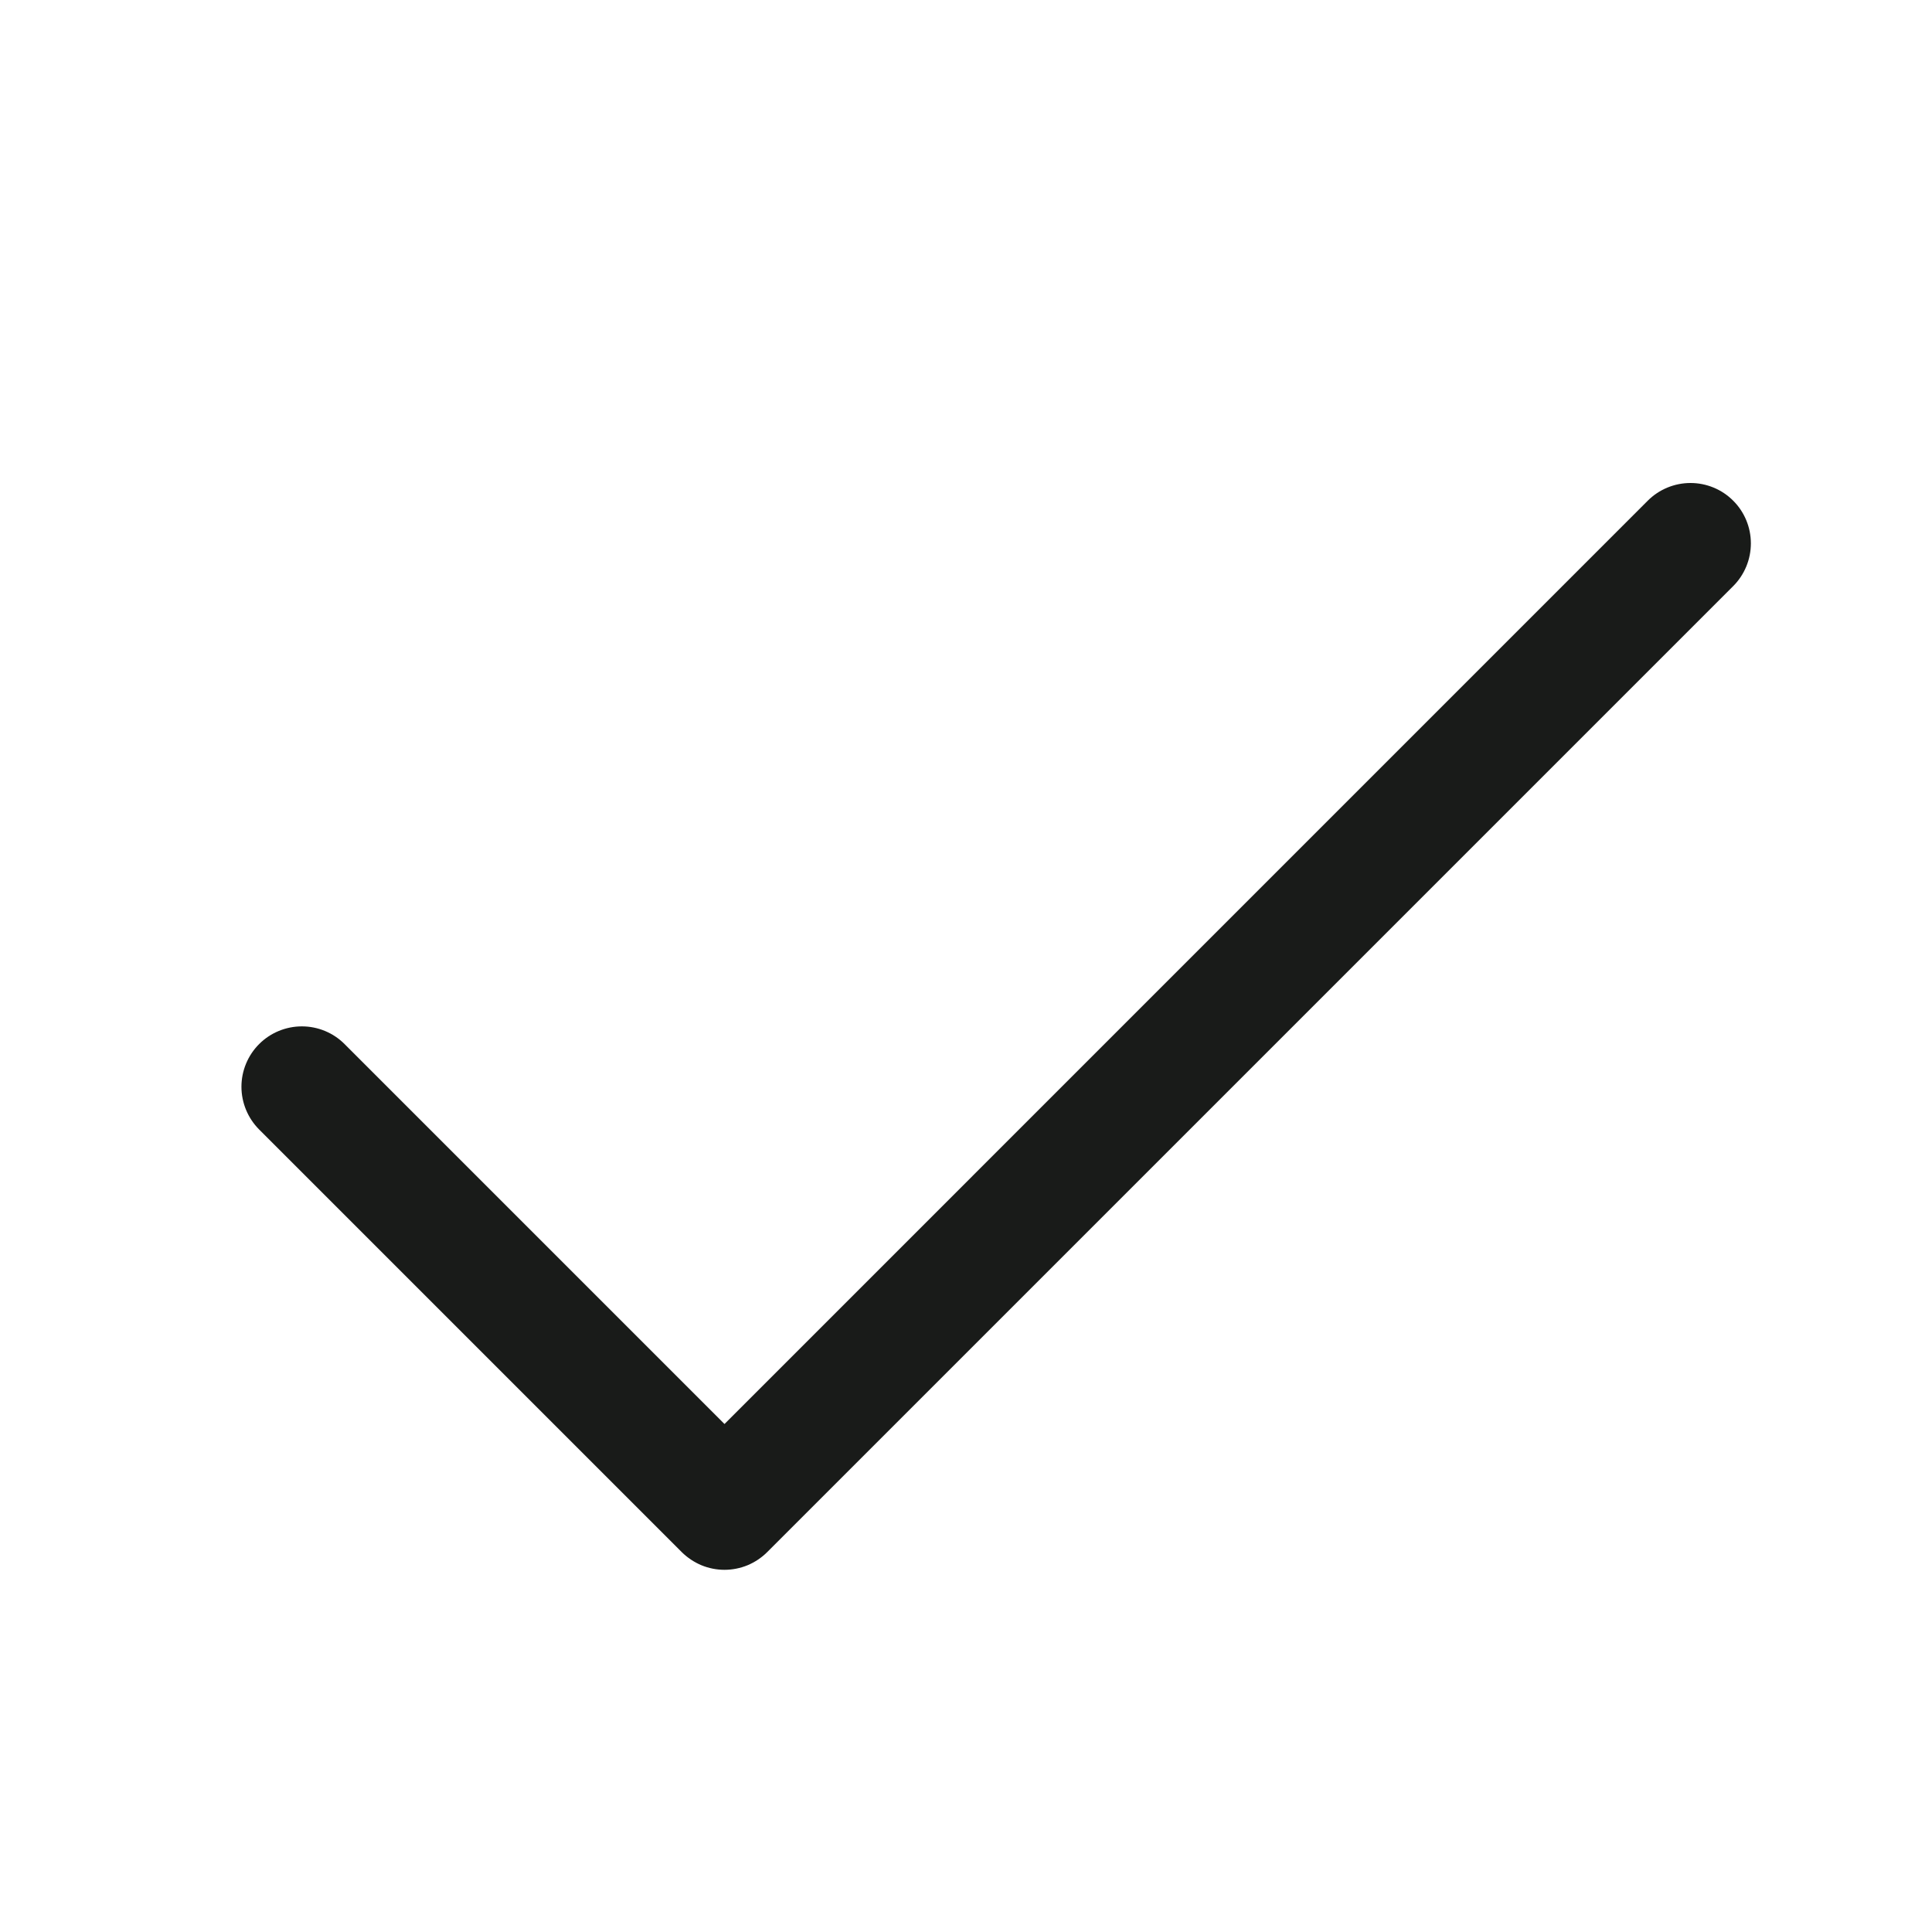
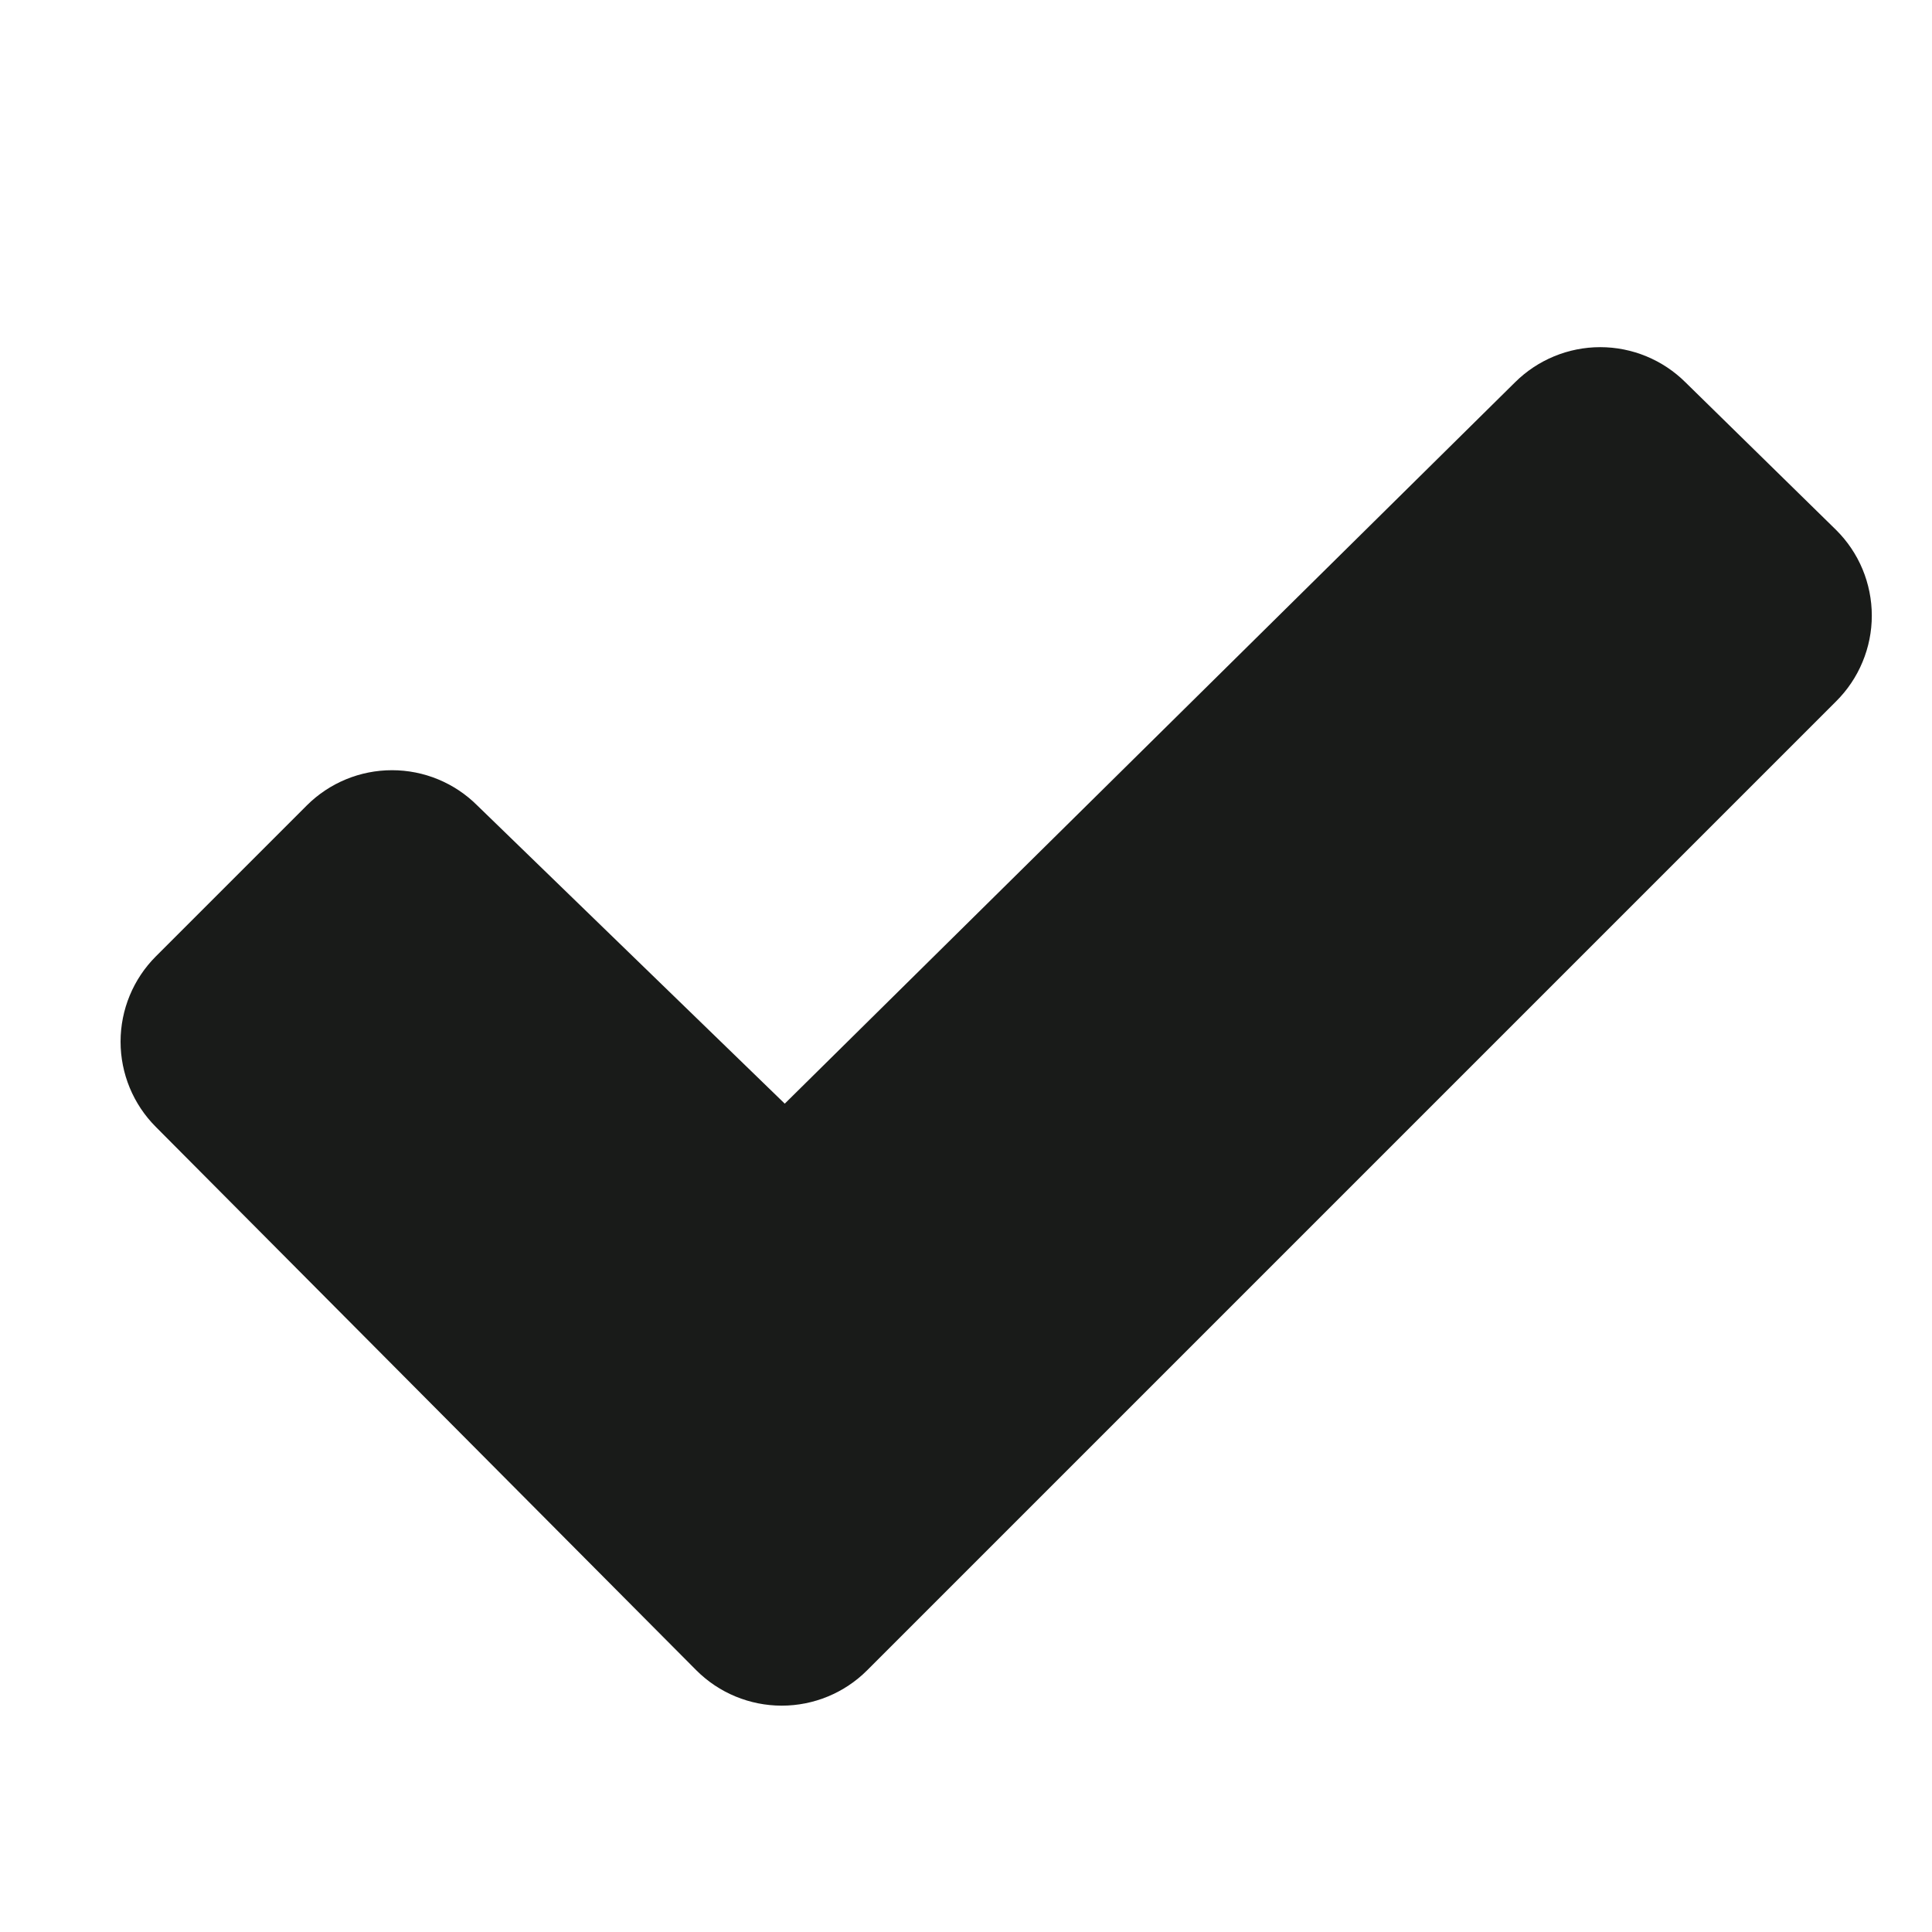
<svg xmlns="http://www.w3.org/2000/svg" width="32" height="32" viewBox="0 0 32 32" fill="none">
-   <path d="M28.707 9.708L12.707 25.708C12.615 25.8 12.504 25.874 12.383 25.925C12.261 25.975 12.131 26.001 12 26.001C11.868 26.001 11.738 25.975 11.617 25.925C11.496 25.874 11.385 25.8 11.292 25.708L4.292 18.708C4.105 18.52 3.999 18.265 3.999 18C3.999 17.735 4.105 17.48 4.292 17.293C4.48 17.105 4.735 17 5 17C5.265 17 5.52 17.105 5.707 17.293L12 23.586L27.292 8.293C27.48 8.105 27.735 8 28 8C28.265 8 28.52 8.105 28.707 8.293C28.895 8.48 29 8.735 29 9C29 9.265 28.895 9.52 28.707 9.708Z" fill="#191B19" />
+   <path d="M30.412 11.616L14.362 27.666C13.987 28.041 13.478 28.251 12.948 28.251C12.418 28.251 11.909 28.041 11.534 27.666L2.582 18.666C2.207 18.291 1.997 17.783 1.997 17.253C1.997 16.723 2.207 16.215 2.582 15.84L5.082 13.34C5.457 12.966 5.964 12.757 6.493 12.757C7.022 12.757 7.529 12.966 7.904 13.34L12.998 18.28L25.093 6.333C25.468 5.96 25.976 5.75 26.505 5.75C27.034 5.75 27.542 5.96 27.917 6.333L30.41 8.776C30.598 8.962 30.747 9.183 30.849 9.427C30.95 9.67 31.003 9.932 31.003 10.196C31.003 10.46 30.951 10.721 30.849 10.965C30.748 11.209 30.599 11.43 30.412 11.616Z" fill="#191B19" />
</svg>
